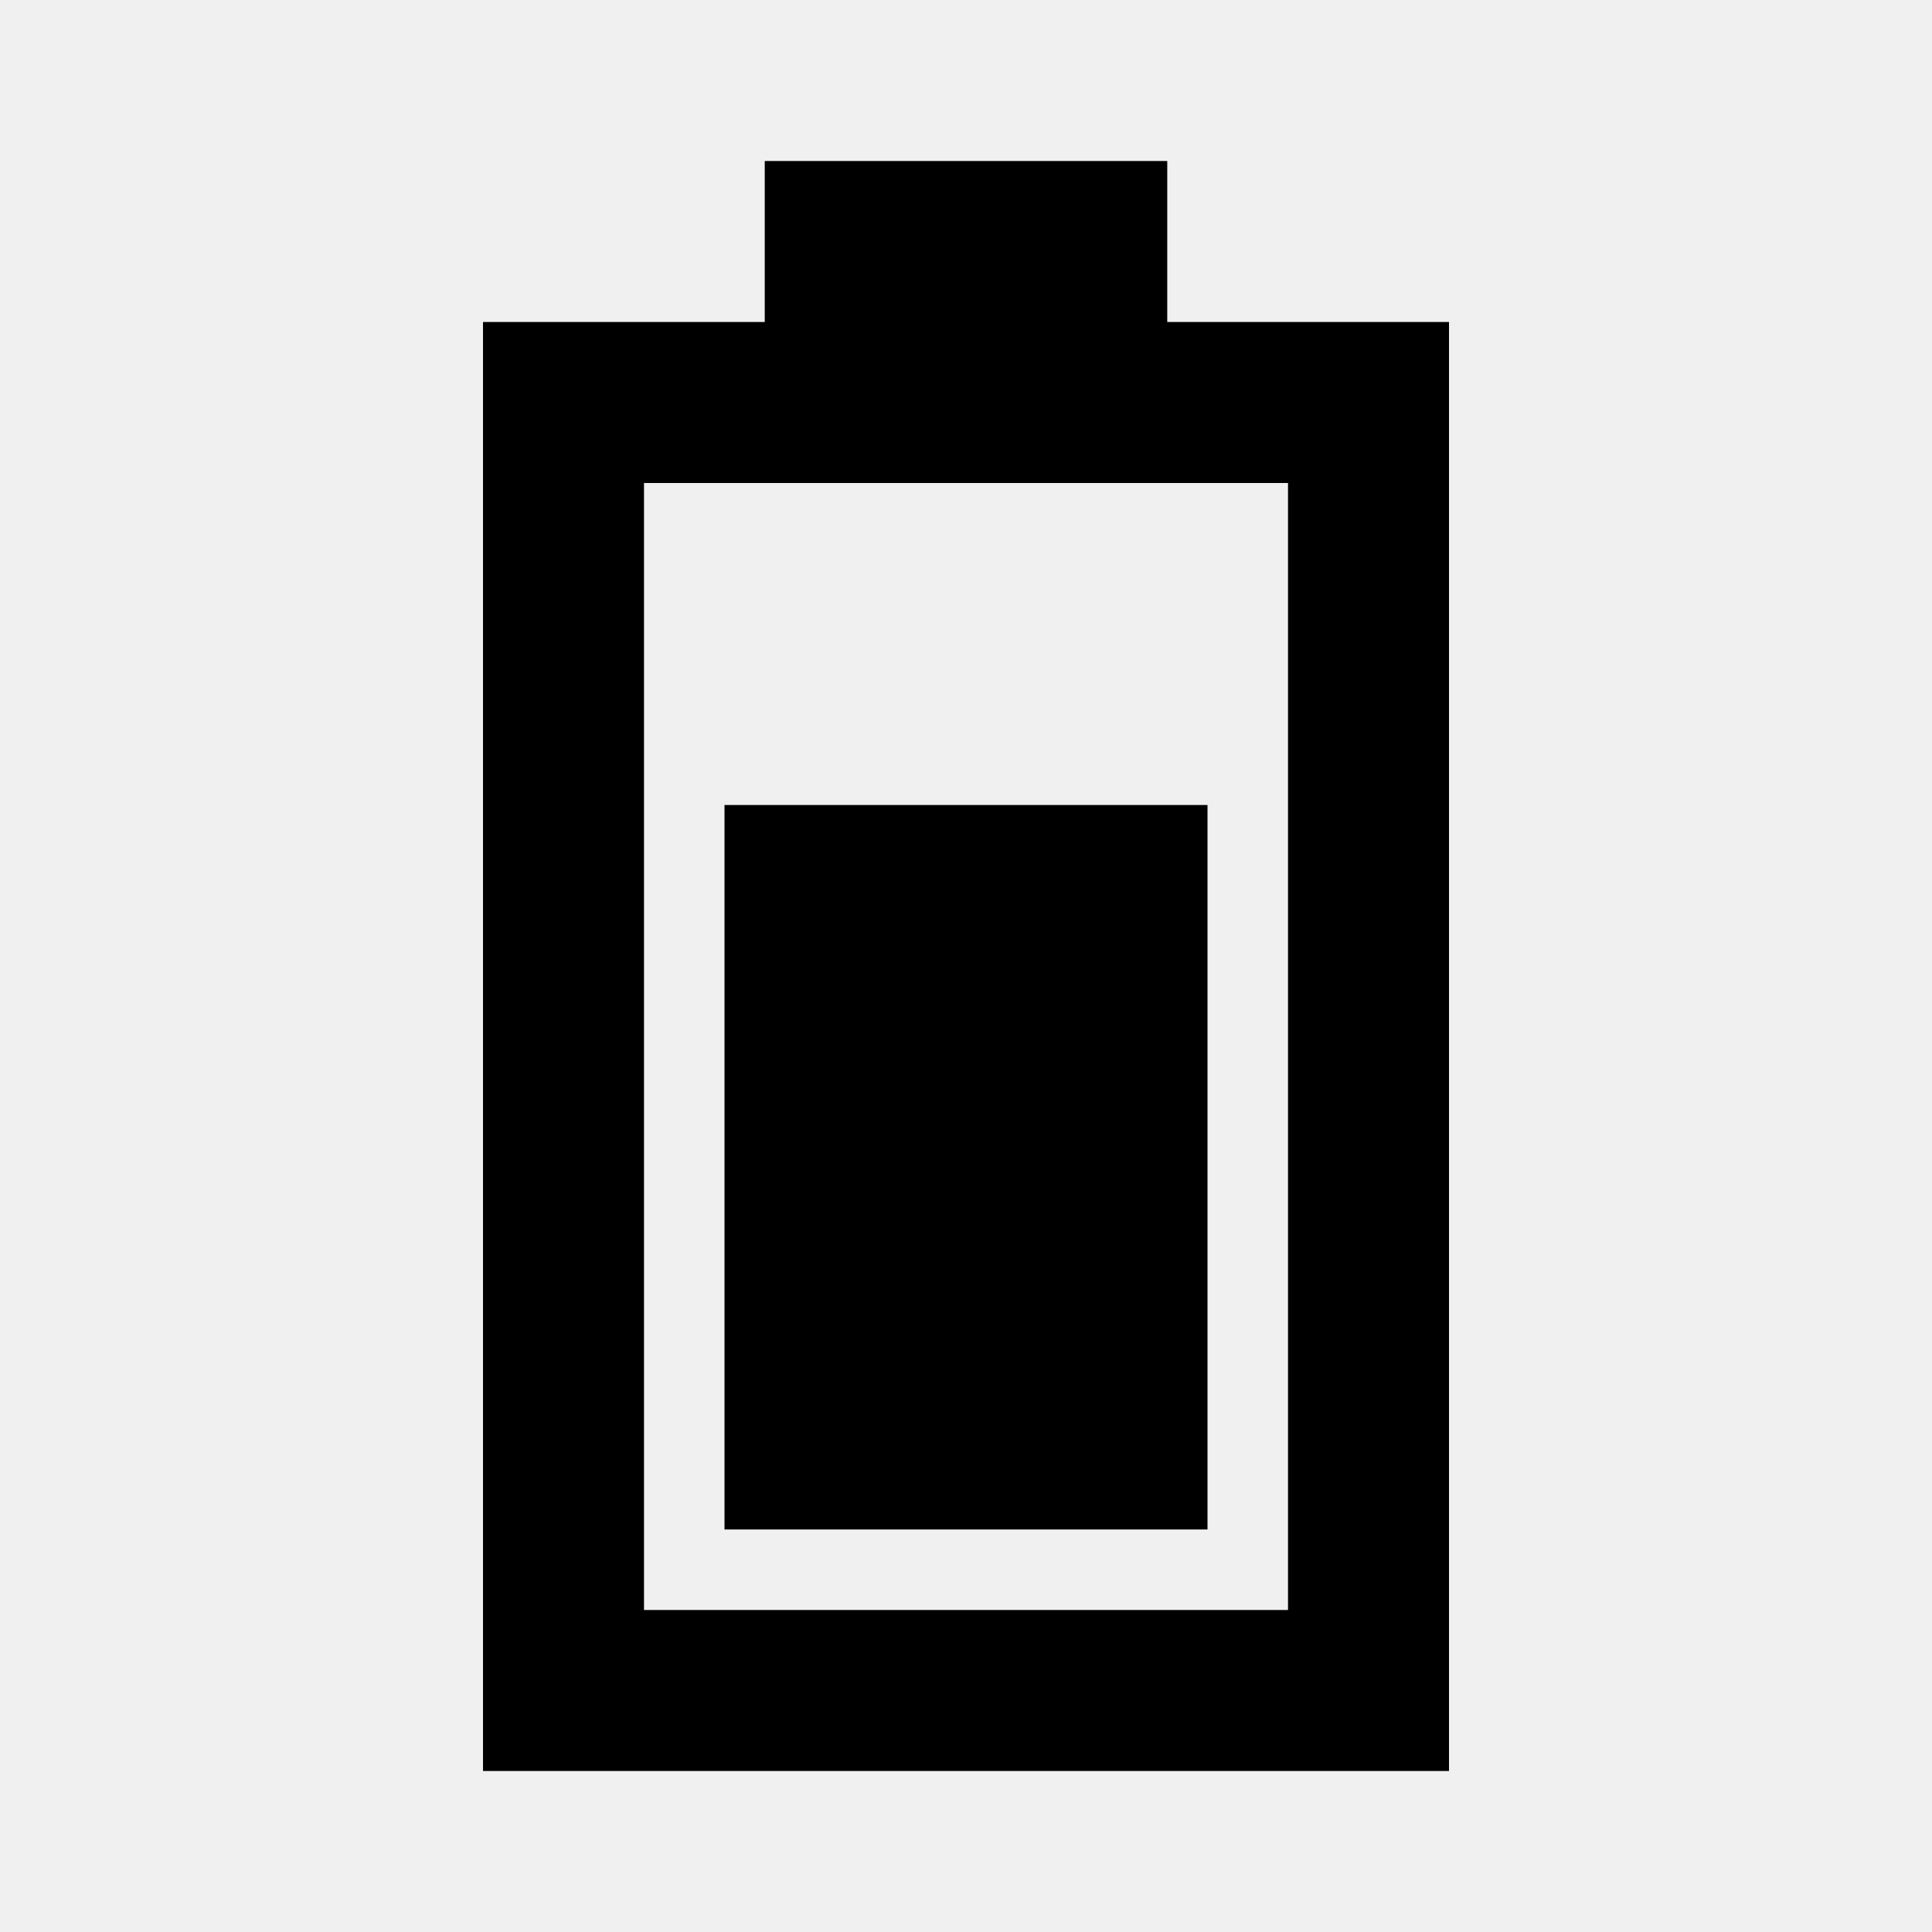
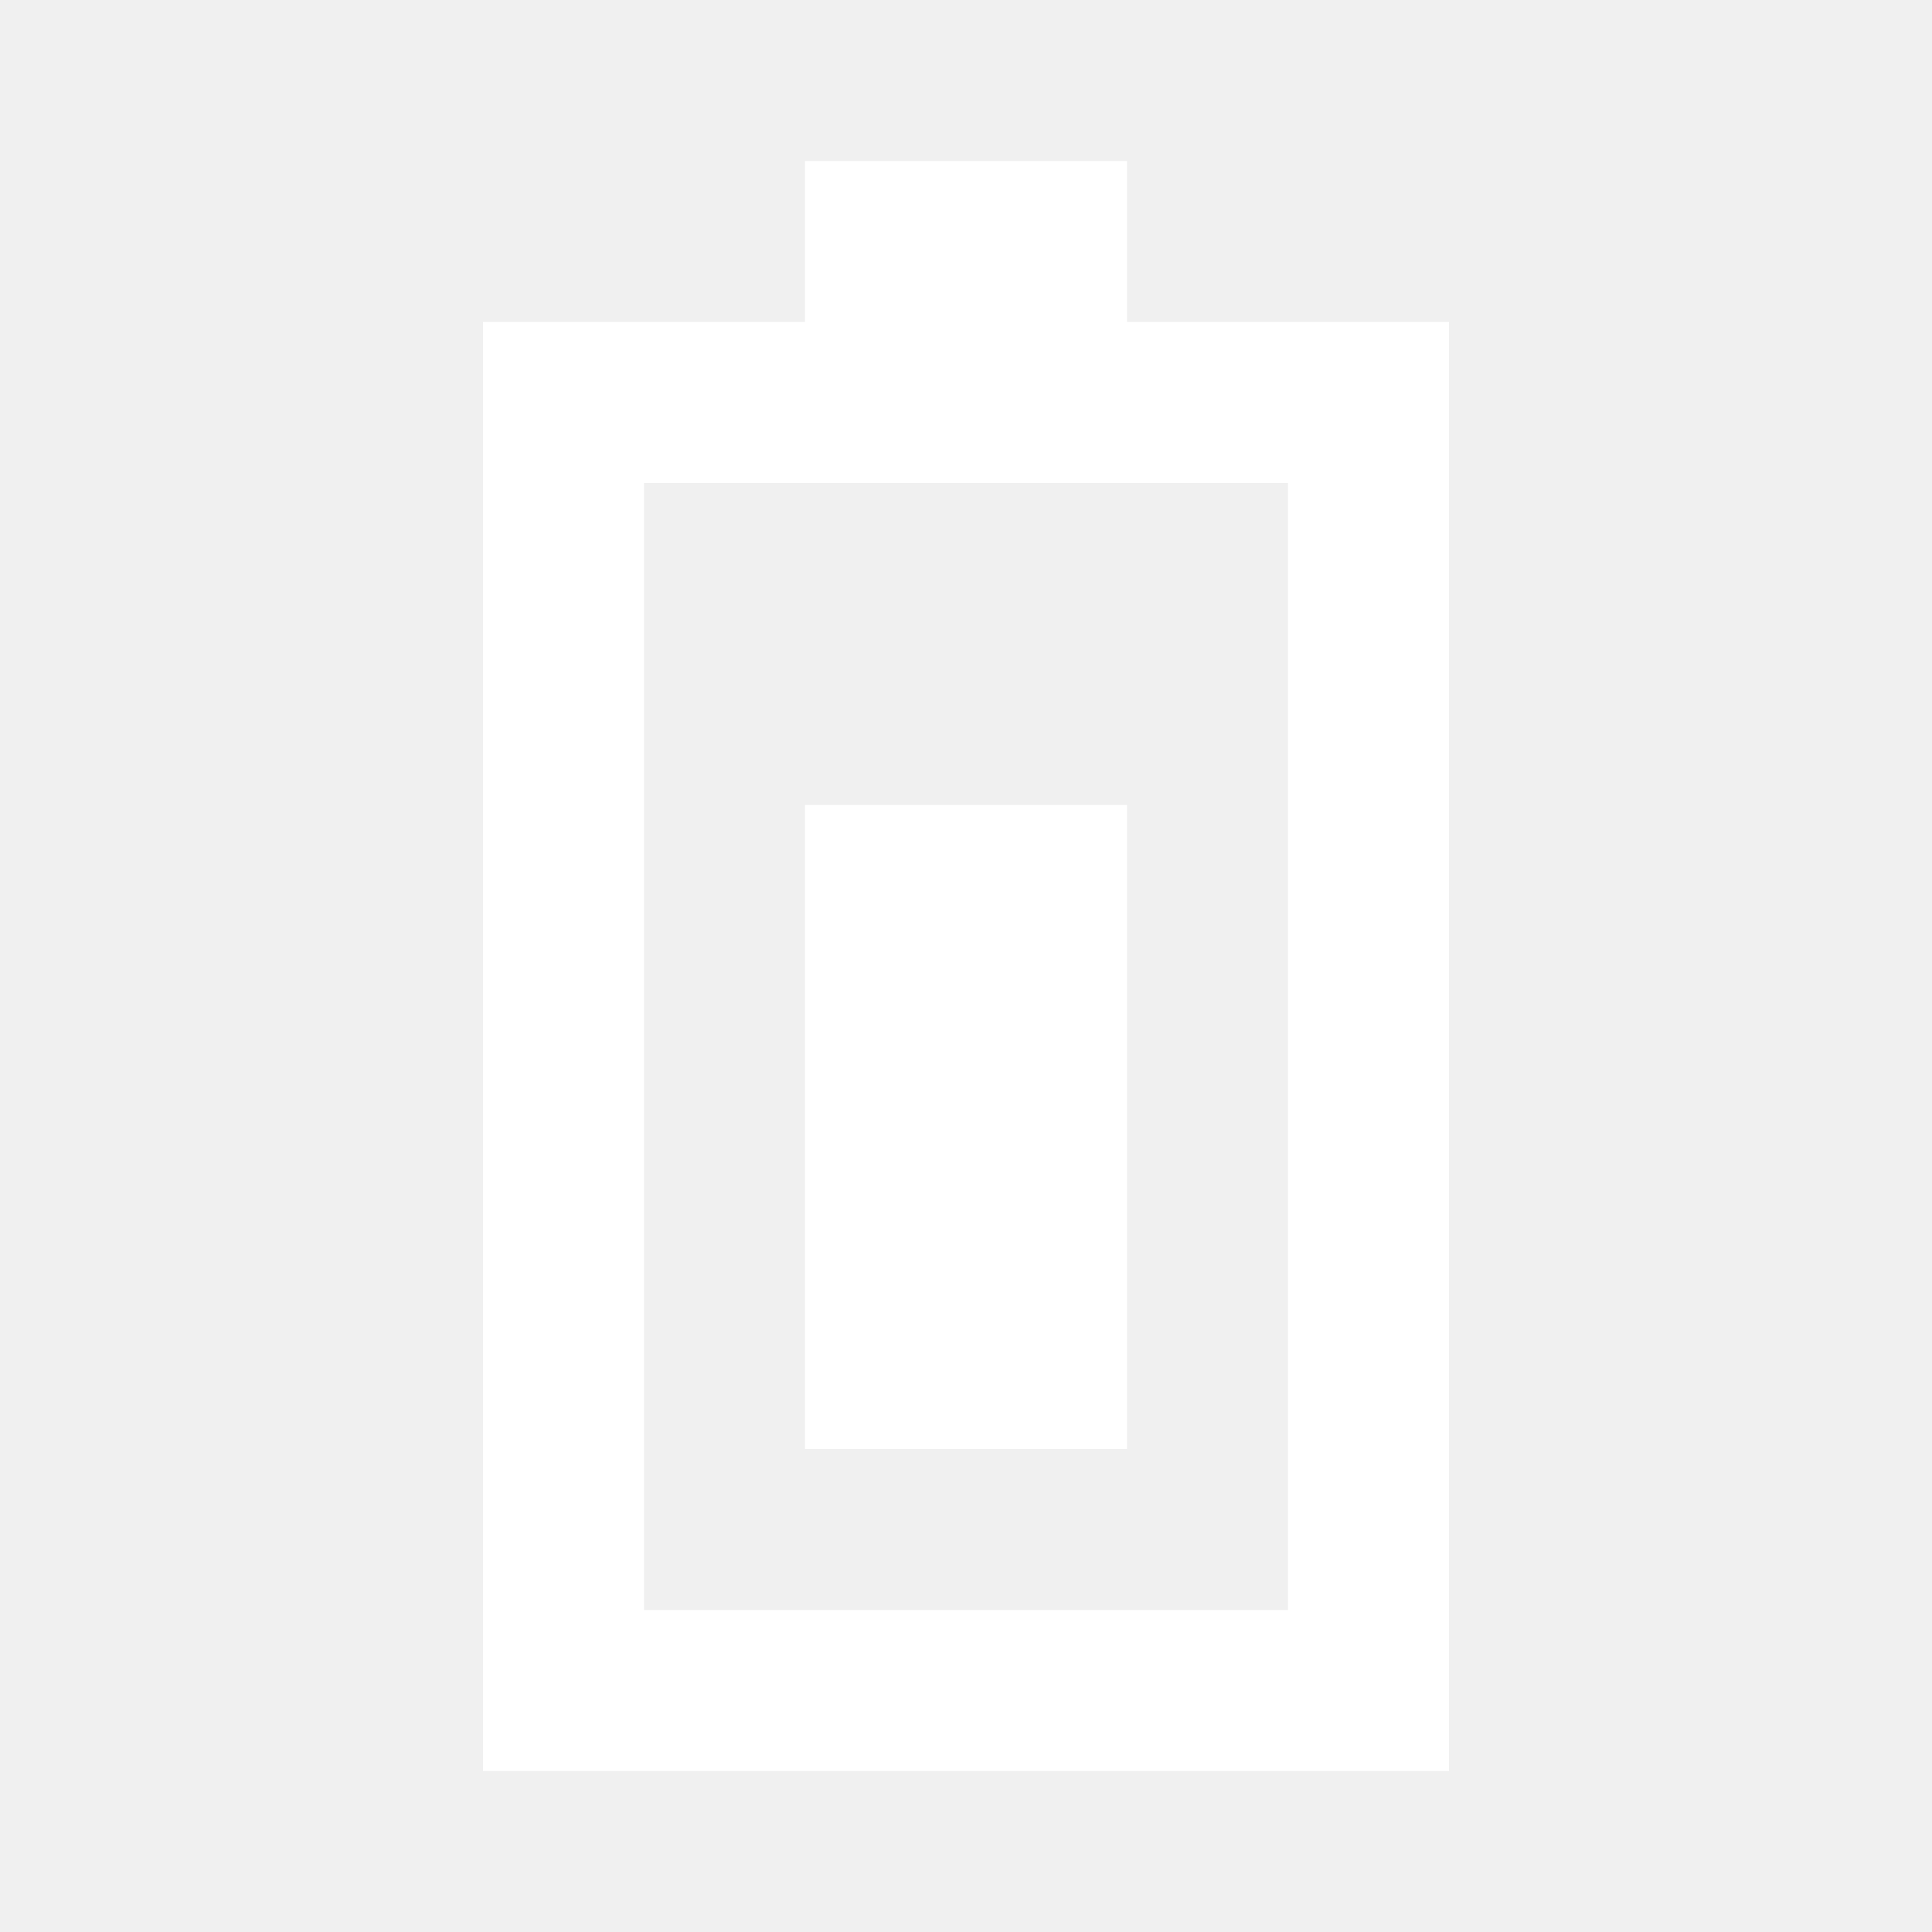
<svg xmlns="http://www.w3.org/2000/svg" width="512" height="512" viewBox="0 0 512 512" fill="none">
-   <path fill-rule="evenodd" clip-rule="evenodd" d="M128 85.333H202.666L202.667 42.666H309.334L309.333 85.333H384V469.333H128L128 85.333ZM170.667 128L170.667 426.667H341.334V128H170.667ZM192 213.333H320V405.333H192V213.333Z" fill="black" />
+   <path fill-rule="evenodd" clip-rule="evenodd" d="M128 85.333H213.333V42.667H298.667V85.333H384V469.333H128L128 85.333ZM170.667 128L170.667 426.667H341.333V128H170.667ZM213.333 213.333H298.667V384H213.333V213.333Z" fill="white" />
</svg>
